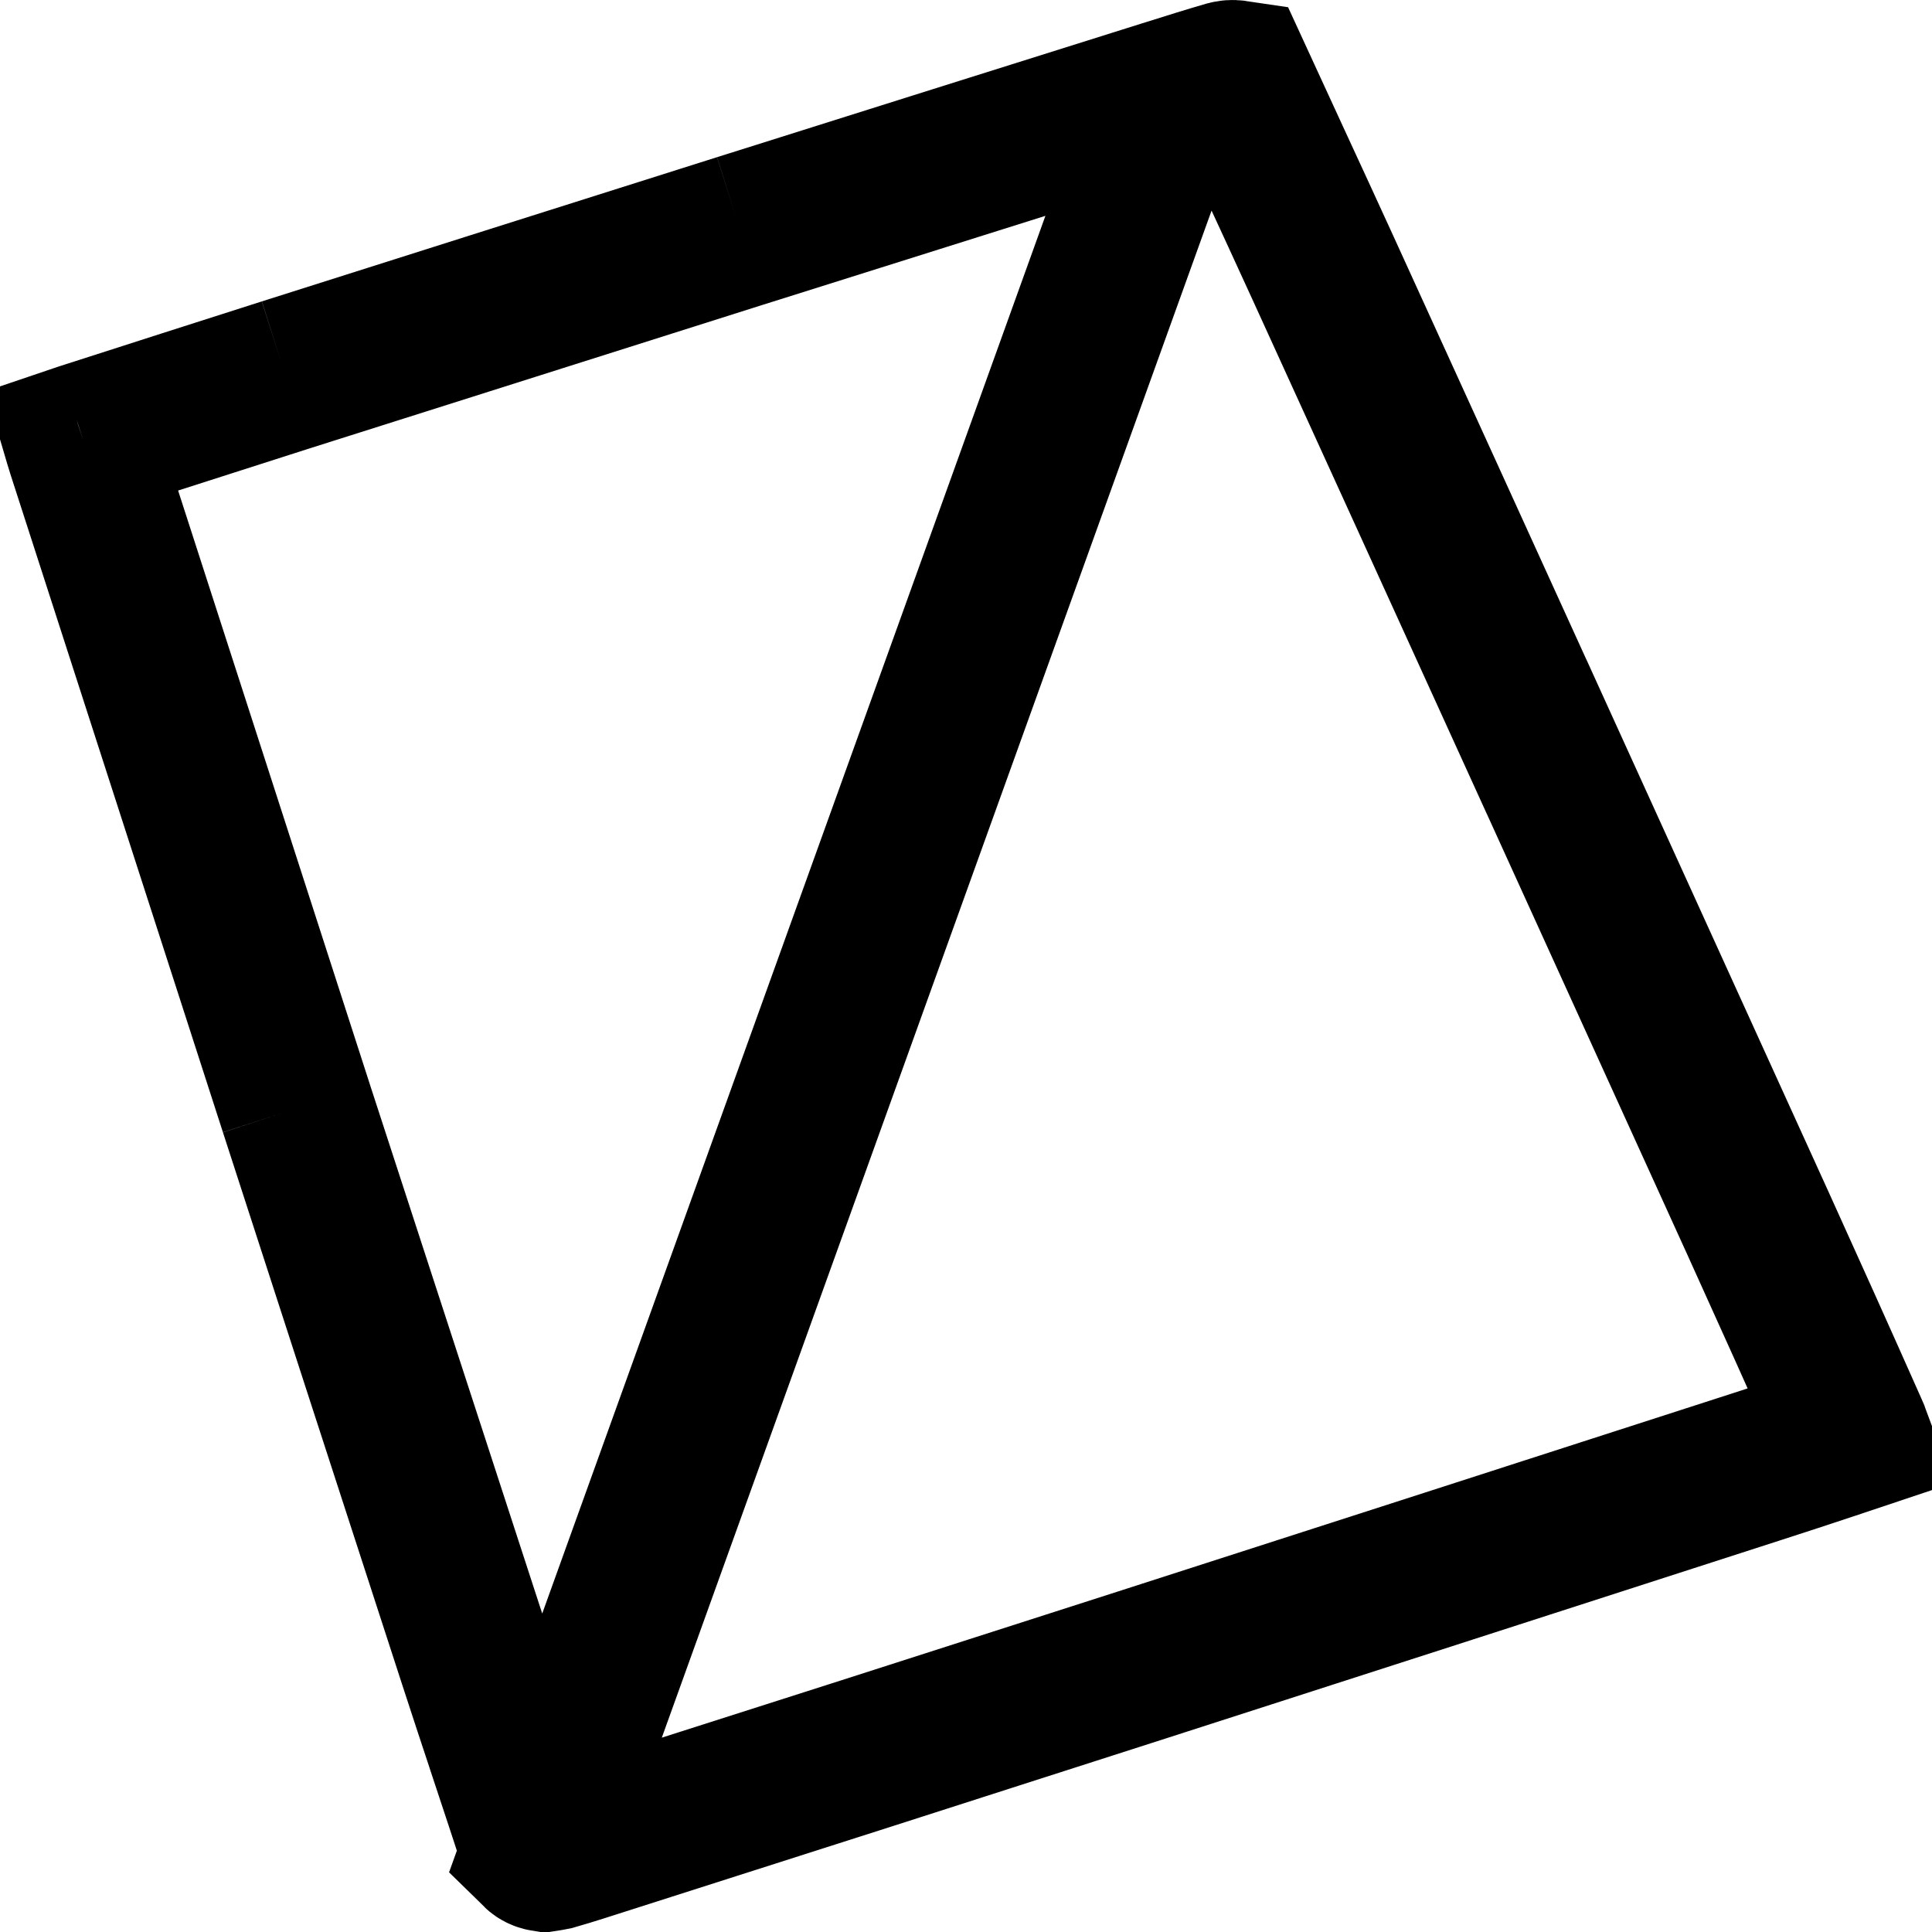
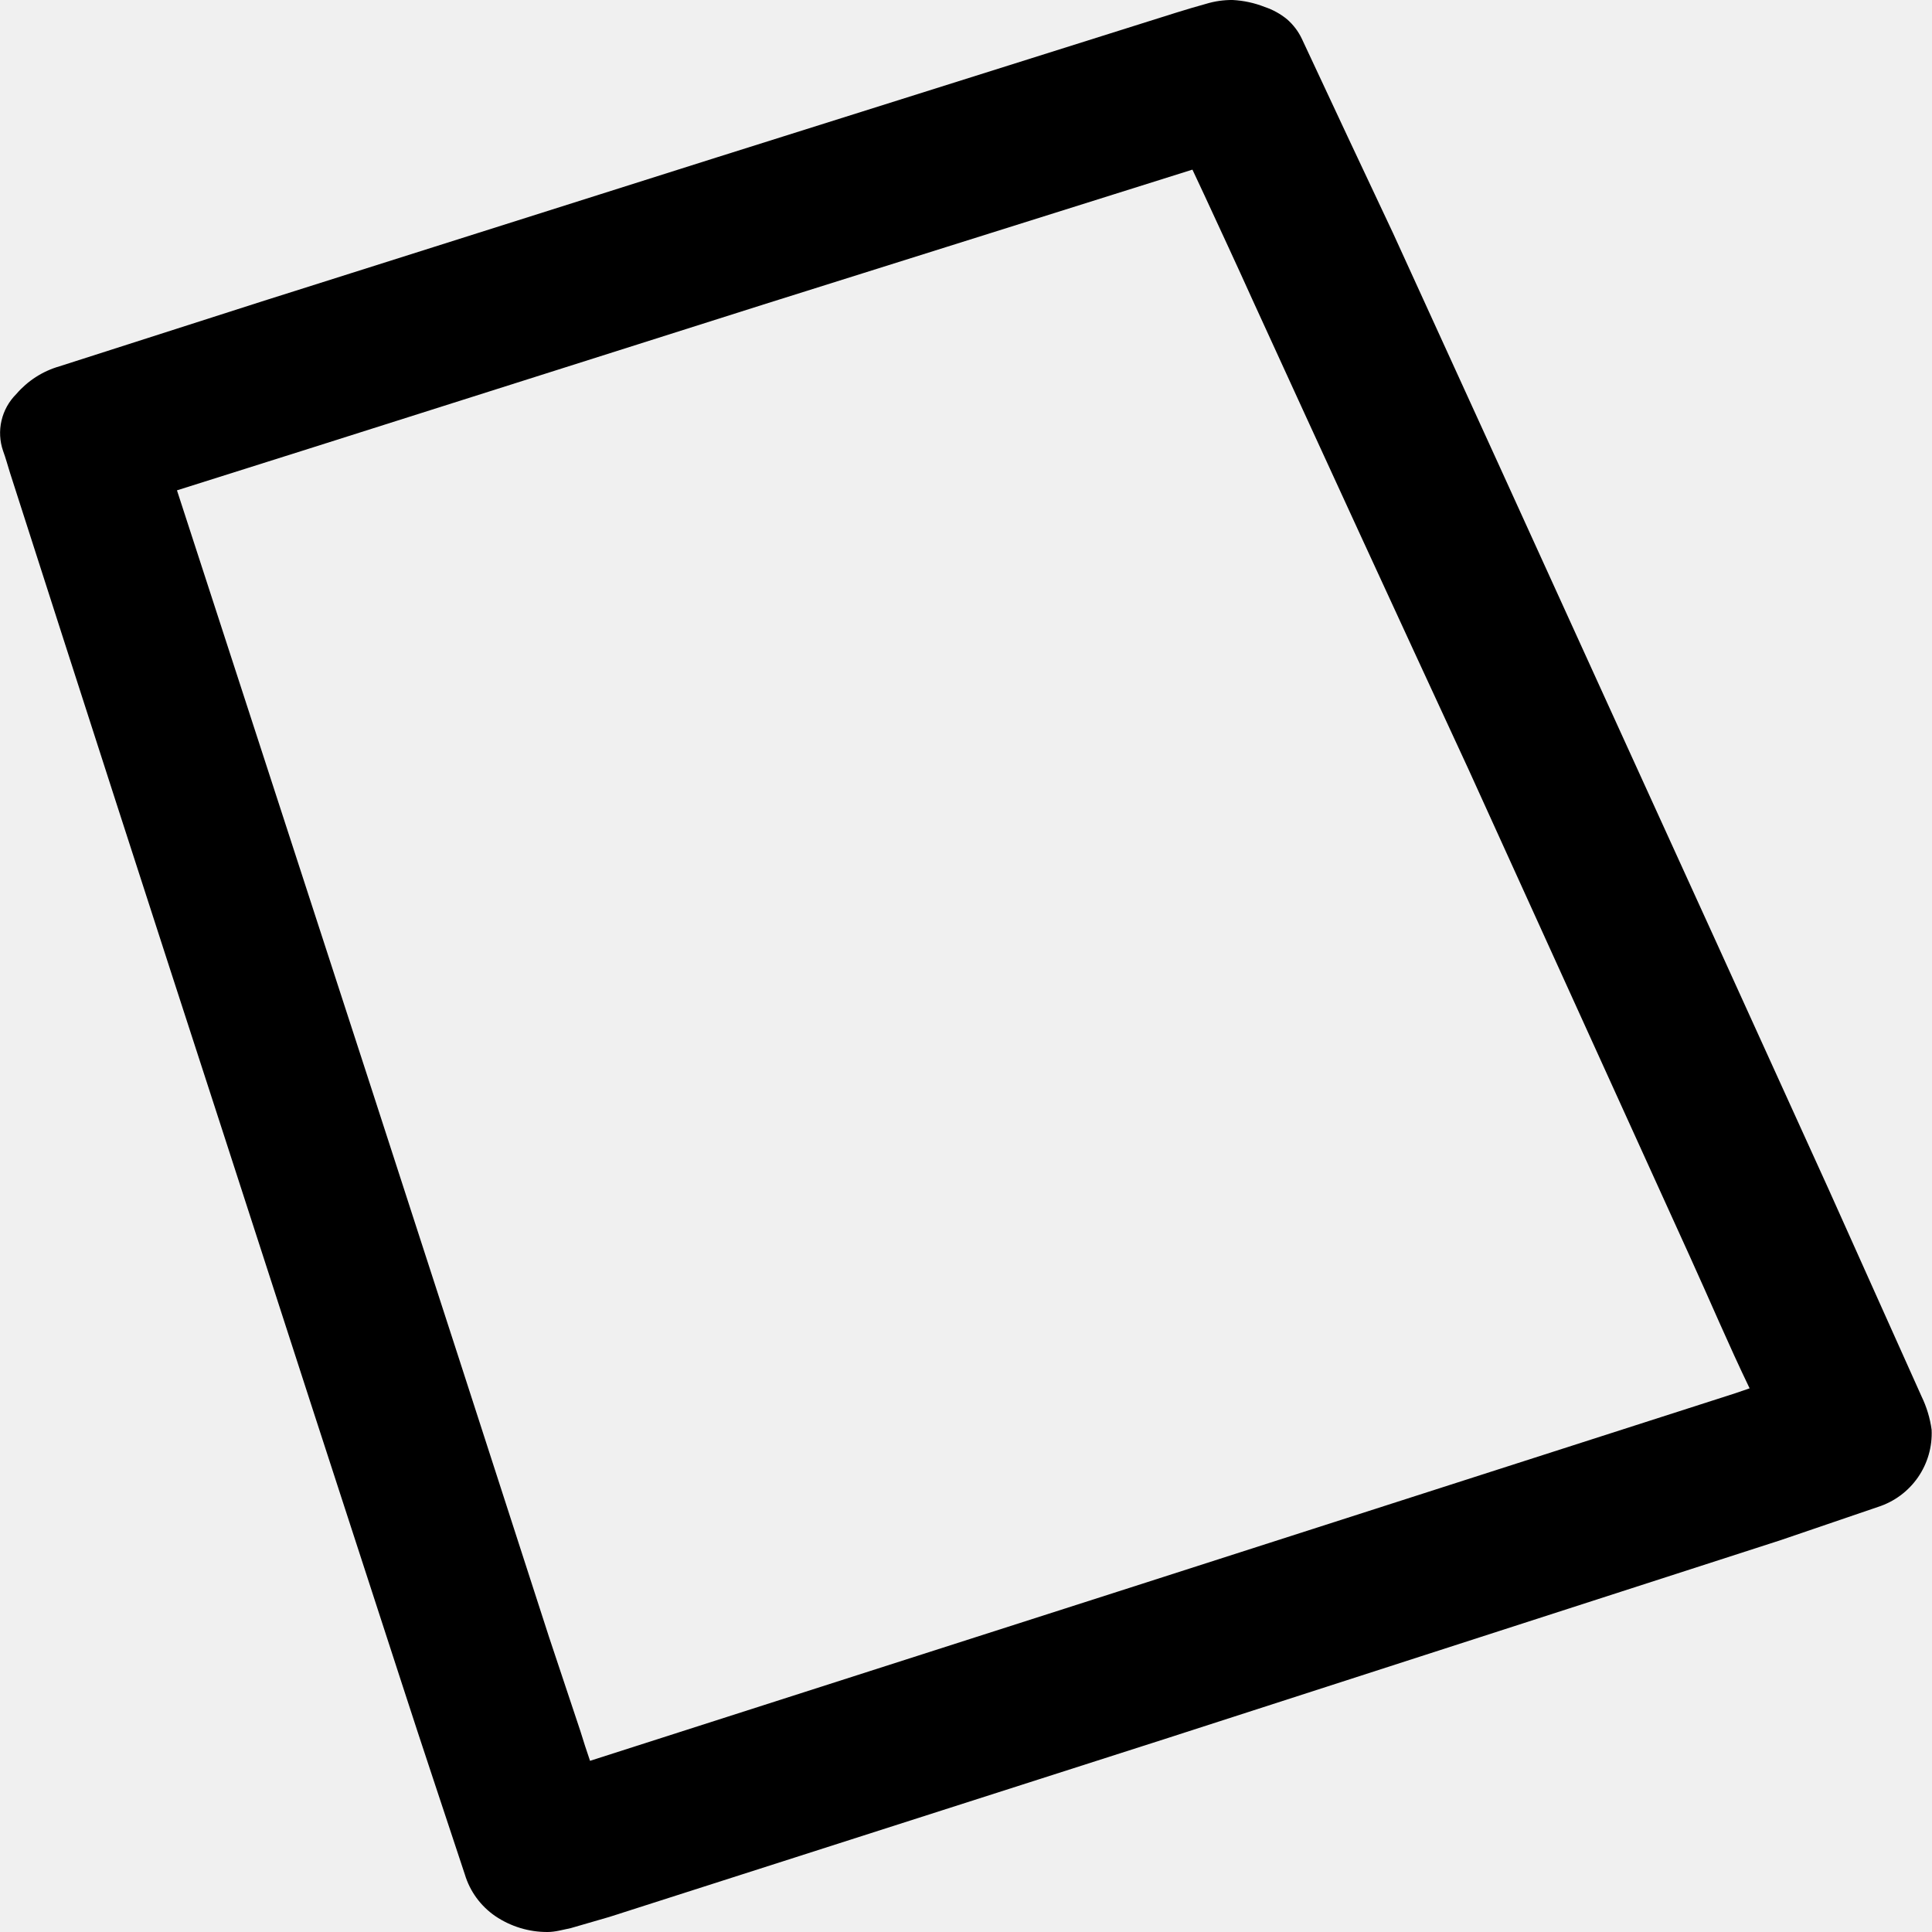
<svg xmlns="http://www.w3.org/2000/svg" width="50" height="50" viewBox="0 0 50 50" fill="none">
-   <rect width="50" height="50" fill="white" />
-   <path d="M13.938 47.926C13.942 47.93 13.948 47.935 13.957 47.941C13.987 47.962 14.036 47.984 14.1 47.994C14.174 47.983 14.247 47.971 14.32 47.956C14.55 47.891 14.779 47.819 15.05 47.734C15.078 47.725 15.107 47.716 15.137 47.706C19.944 46.174 24.746 44.636 29.543 43.092C34.849 41.384 40.155 39.673 45.462 37.959L45.465 37.958C46.108 37.752 46.745 37.541 47.394 37.326C47.58 37.264 47.768 37.202 47.956 37.139C47.946 37.112 47.934 37.085 47.921 37.058L47.909 37.033L47.898 37.007C47.108 35.228 46.31 33.452 45.505 31.679C43.595 27.477 41.683 23.274 39.77 19.071L39.769 19.071C37.926 15.021 36.081 10.972 34.234 6.924L34.234 6.924C33.812 5.999 33.399 5.106 32.985 4.209C32.65 3.484 32.313 2.755 31.969 2.005C31.902 1.995 31.831 2 31.765 2.019L31.761 2.02C31.285 2.158 30.807 2.308 30.304 2.466L13.938 47.926ZM13.938 47.926L13.937 47.922L13.928 47.895C13.66 47.071 13.388 46.249 13.117 45.432L13.117 45.43C12.845 44.611 12.576 43.798 12.312 42.985C10.763 38.221 9.217 33.455 7.672 28.688L13.938 47.926ZM2.16 11.618L2.161 11.621C3.998 17.311 5.835 22.999 7.672 28.687L2.16 11.618ZM2.16 11.618C2.144 11.571 2.131 11.525 2.108 11.447C2.104 11.433 2.1 11.418 2.095 11.401C2.104 11.398 2.113 11.395 2.122 11.392L2.136 11.388M2.16 11.618L2.136 11.388M2.136 11.388L2.151 11.383M2.136 11.388L2.151 11.383M2.151 11.383C3.886 10.824 5.644 10.261 7.383 9.706M2.151 11.383L7.383 9.706M7.383 9.706C11.308 8.46 15.233 7.216 19.159 5.975L7.383 9.706ZM19.16 5.975C22.874 4.803 26.589 3.634 30.304 2.466L19.16 5.975Z" stroke="black" stroke-width="4" />
+   <g clip-path="url(#clip0_286_2697)">
+     <path d="M30.86 4.39L31.16 5.03C31.58 5.94 32 6.84 32.41 7.75C34.263 11.803 36.127 15.853 38 19.9L43.73 32.51C44.25 33.65 44.73 34.79 45.28 35.93L44.9 36.06L28.93 41.19L15.27 45.57C15.18 45.31 15.1 45.06 15.02 44.8L14.21 42.37C12.67 37.603 11.127 32.837 9.58 28.07L4.58 12.69L8 11.61L19.76 7.88L30.86 4.39ZM31.9 -4.42124e-05C31.666 -0.002 31.434 0.032 31.21 0.1C30.7 0.24 30.21 0.4 29.7 0.56L18.56 4.07L6.78 7.8L1.54 9.48C1.104 9.605 0.715 9.856 0.42 10.2C0.231 10.388 0.099 10.626 0.039 10.886C-0.022 11.146 -0.007 11.418 0.08 11.67C0.15 11.86 0.2 12.05 0.26 12.24C2.087 17.933 3.923 23.62 5.77 29.3C7.31 34.067 8.857 38.833 10.41 43.6C10.94 45.24 11.49 46.87 12.03 48.51C12.162 48.95 12.441 49.331 12.82 49.59C13.219 49.859 13.689 50.002 14.17 50C14.37 50 14.57 49.94 14.77 49.9L15.77 49.61L30.16 45L46.08 39.86L48.6 39C49.02 38.866 49.383 38.598 49.635 38.236C49.886 37.874 50.011 37.44 49.99 37C49.949 36.701 49.861 36.411 49.73 36.14L47.33 30.79C45.423 26.59 43.51 22.387 41.59 18.18C39.75 14.133 37.903 10.083 36.05 6.03C35.27 4.38 34.47 2.67 33.69 1C33.599 0.809 33.469 0.639 33.31 0.5C33.138 0.359 32.941 0.25 32.73 0.18C32.465 0.075 32.185 0.015 31.9 -4.42124e-05Z" fill="black" />
+   </g>
+   <defs>
+     <clipPath id="clip0_286_2697">
+       <rect width="50" height="50" fill="white" />
+     </clipPath>
+   </defs>
</svg>
